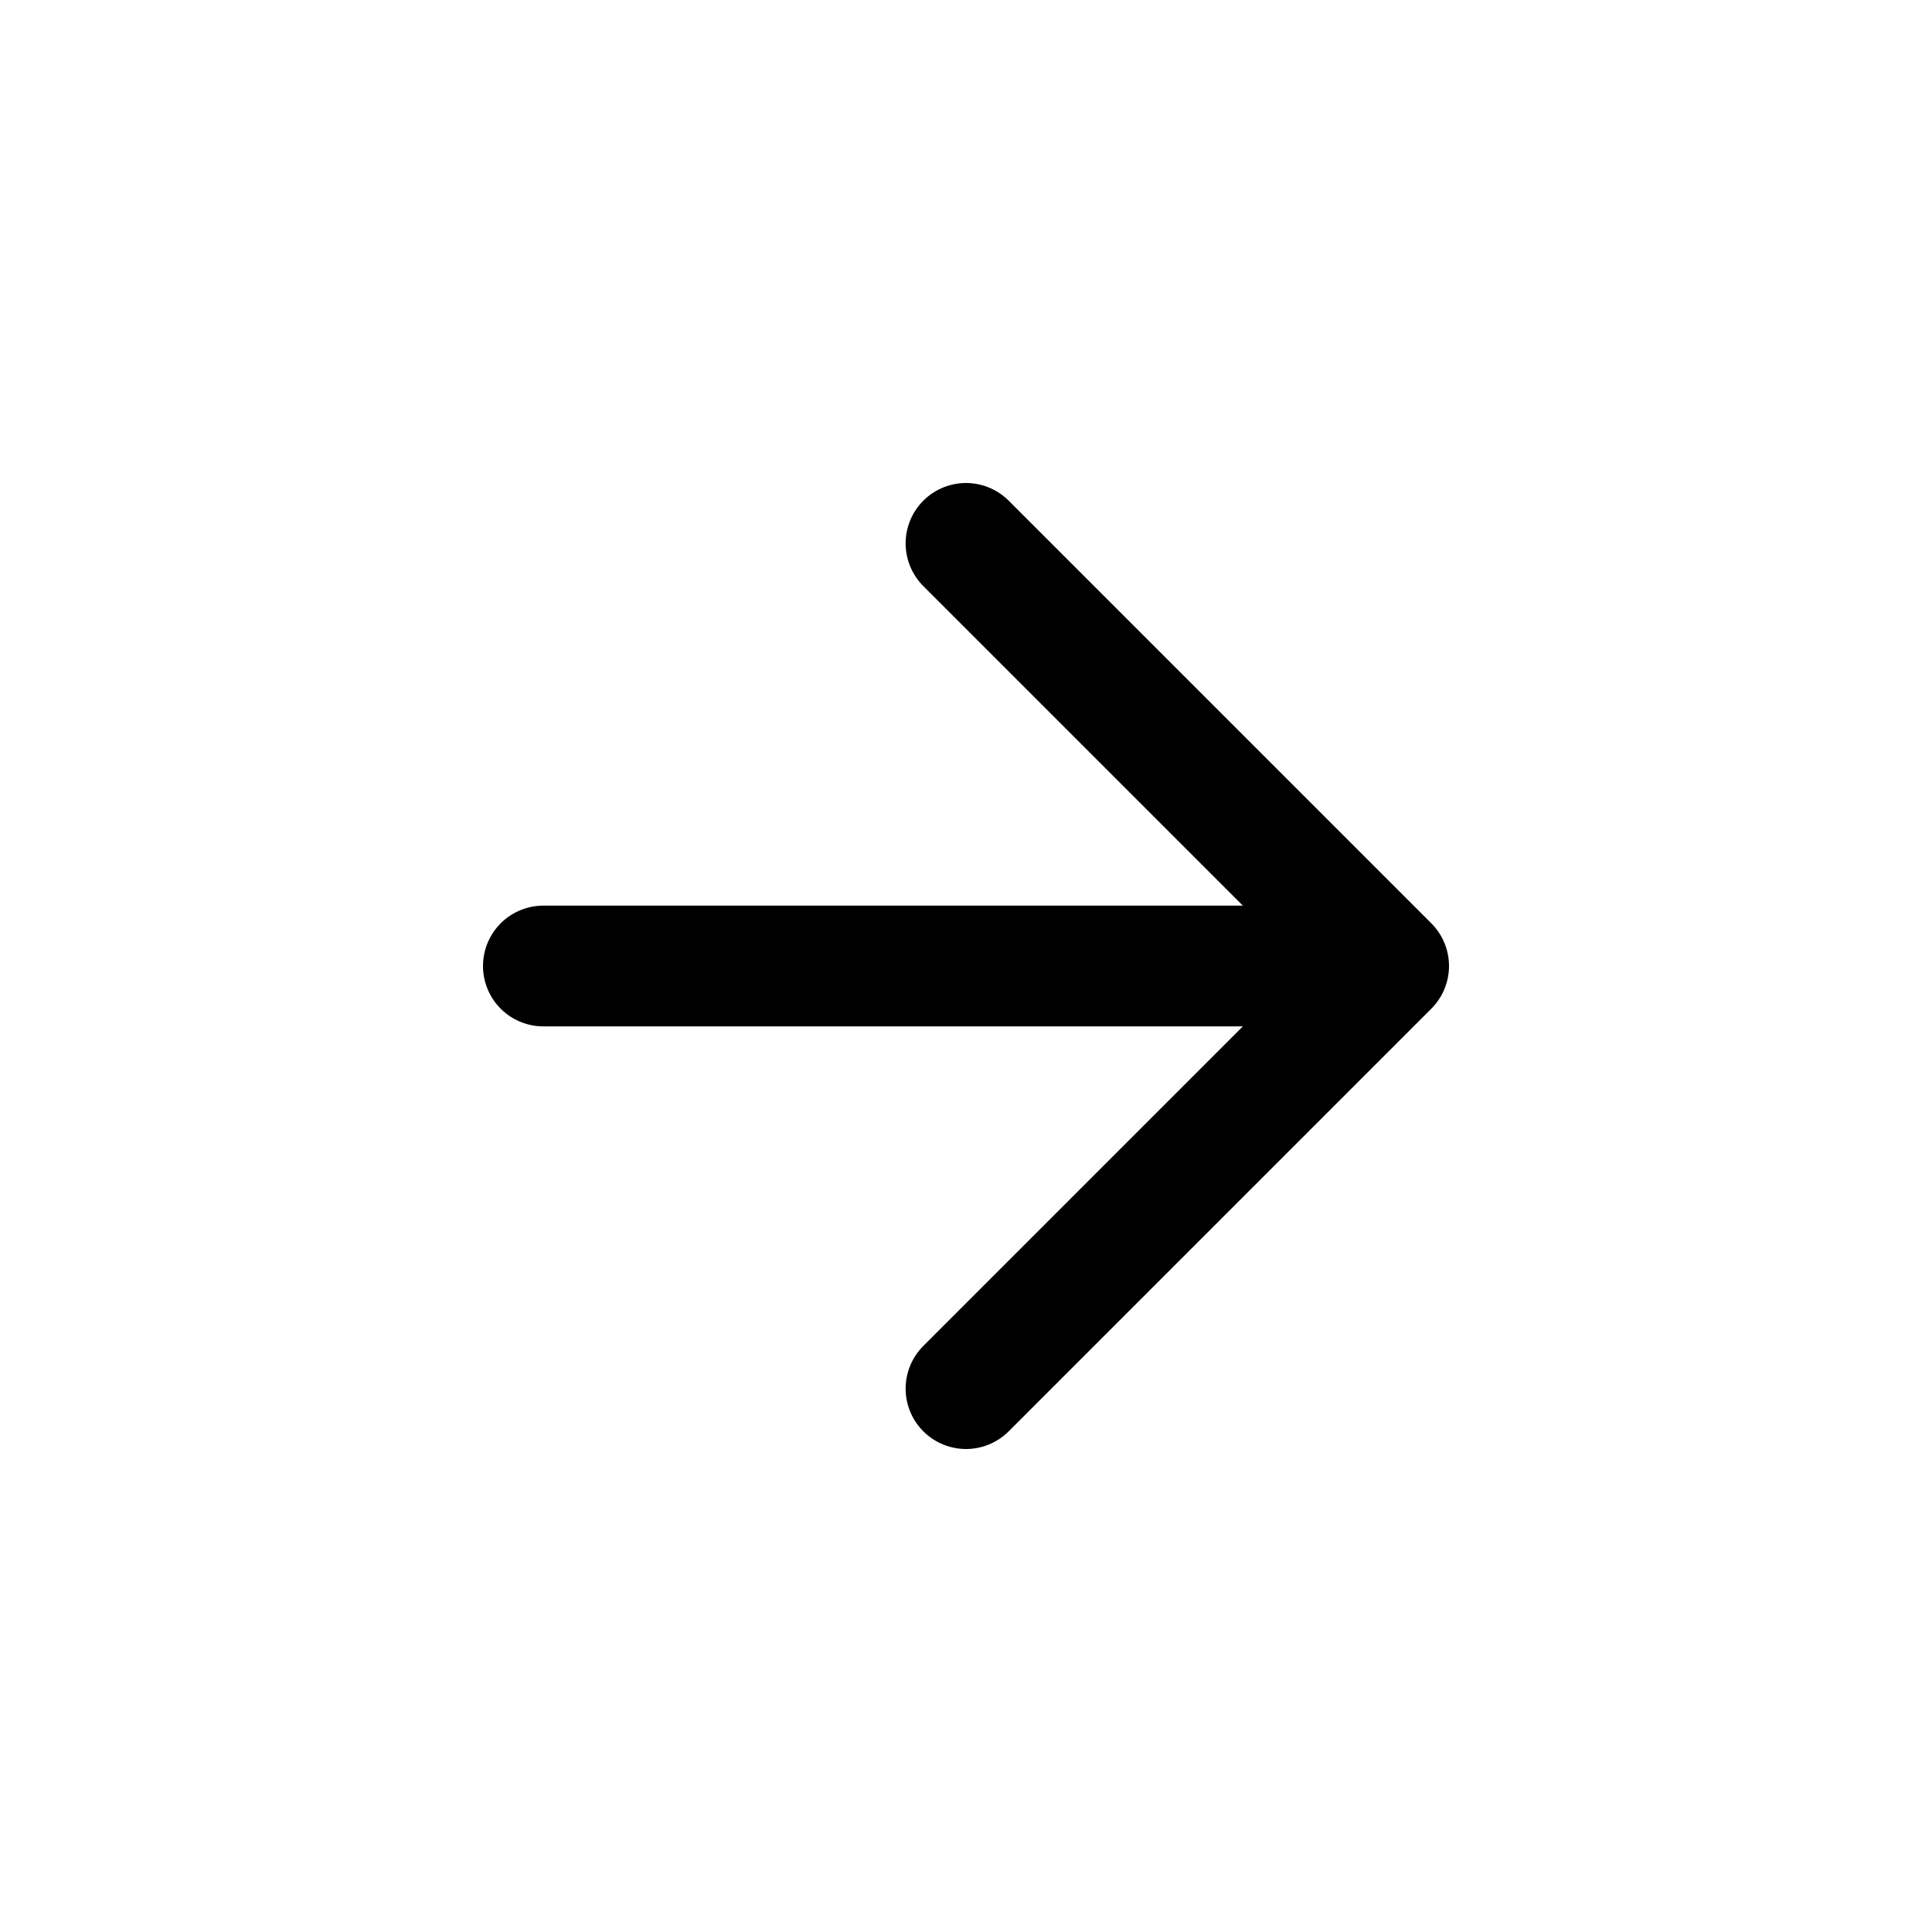
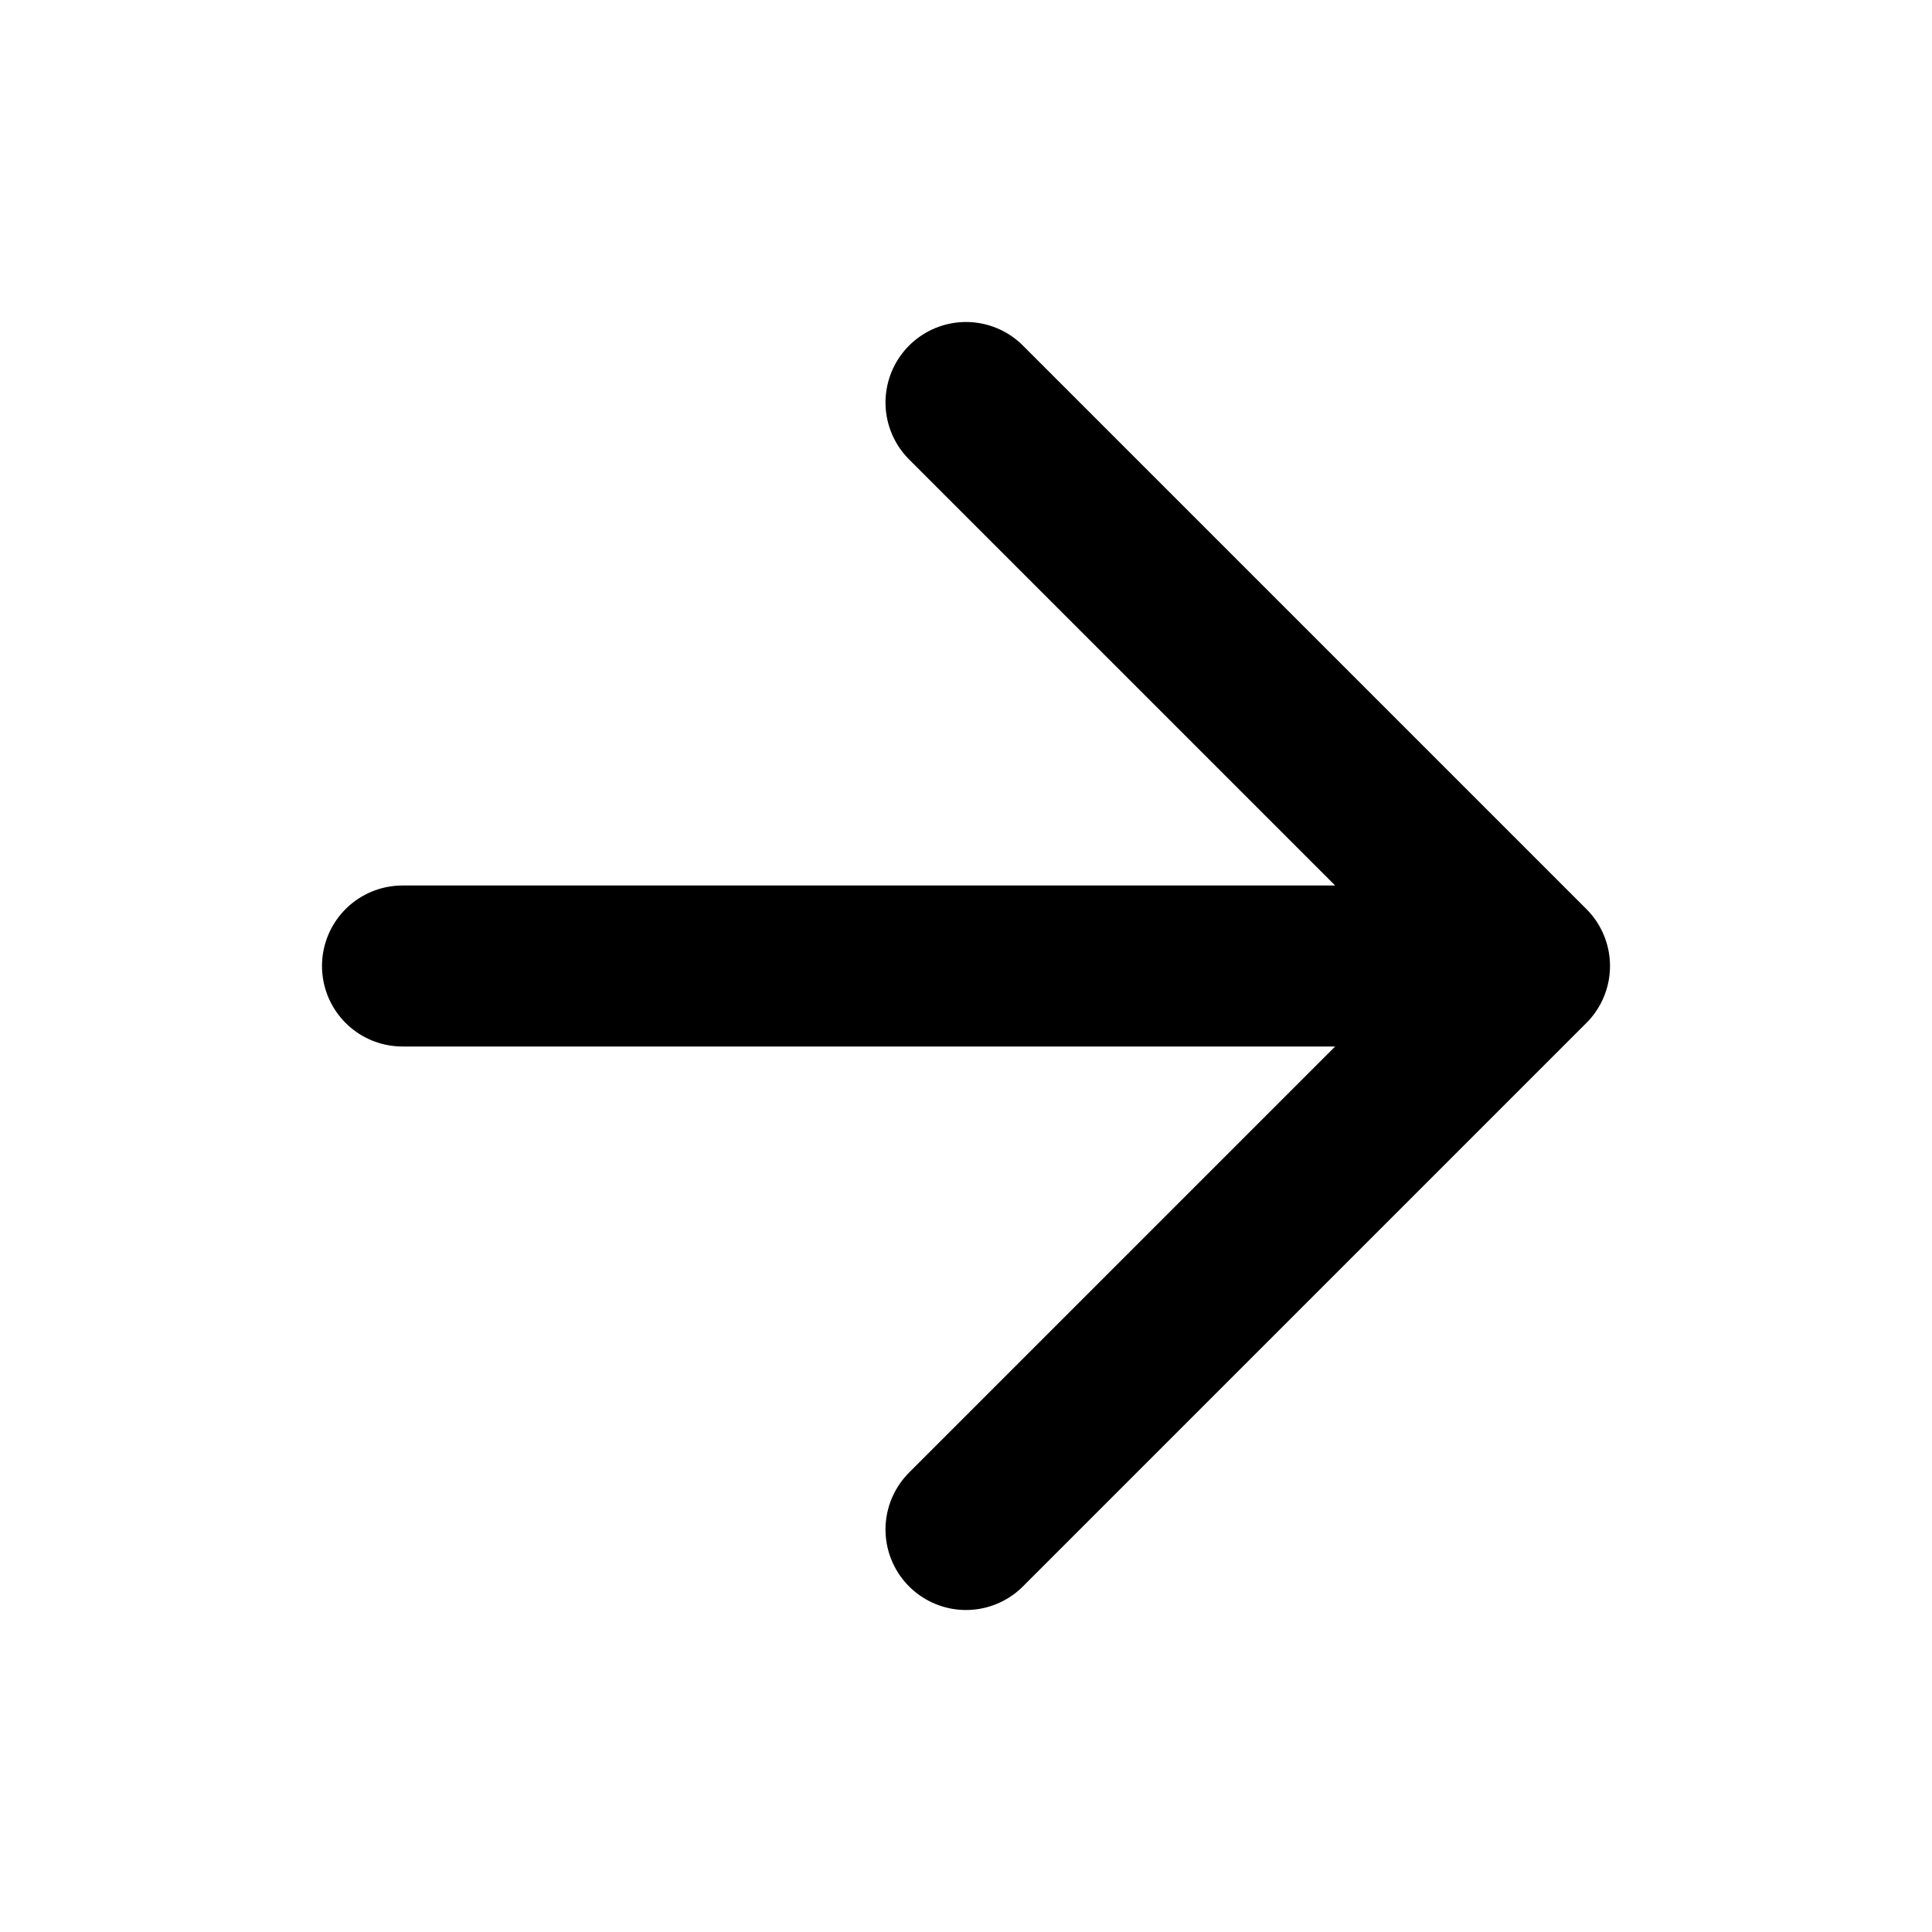
- <svg xmlns="http://www.w3.org/2000/svg" width="24" height="24" focusable="false">
+ <svg xmlns="http://www.w3.org/2000/svg" width="1.5em" height="1.5em" focusable="false">
  <g id="tuiIconArrowRightLarge">
    <svg x="50%" y="50%" width="1.5em" height="1.5em" overflow="visible" viewBox="0 0 24 24" fill="none">
      <svg x="-12" y="-12">
        <path d="M5 12h14M12 5l7 7-7 7" stroke="currentColor" stroke-width="2" stroke-linecap="round" stroke-linejoin="round" />
      </svg>
    </svg>
  </g>
</svg>
